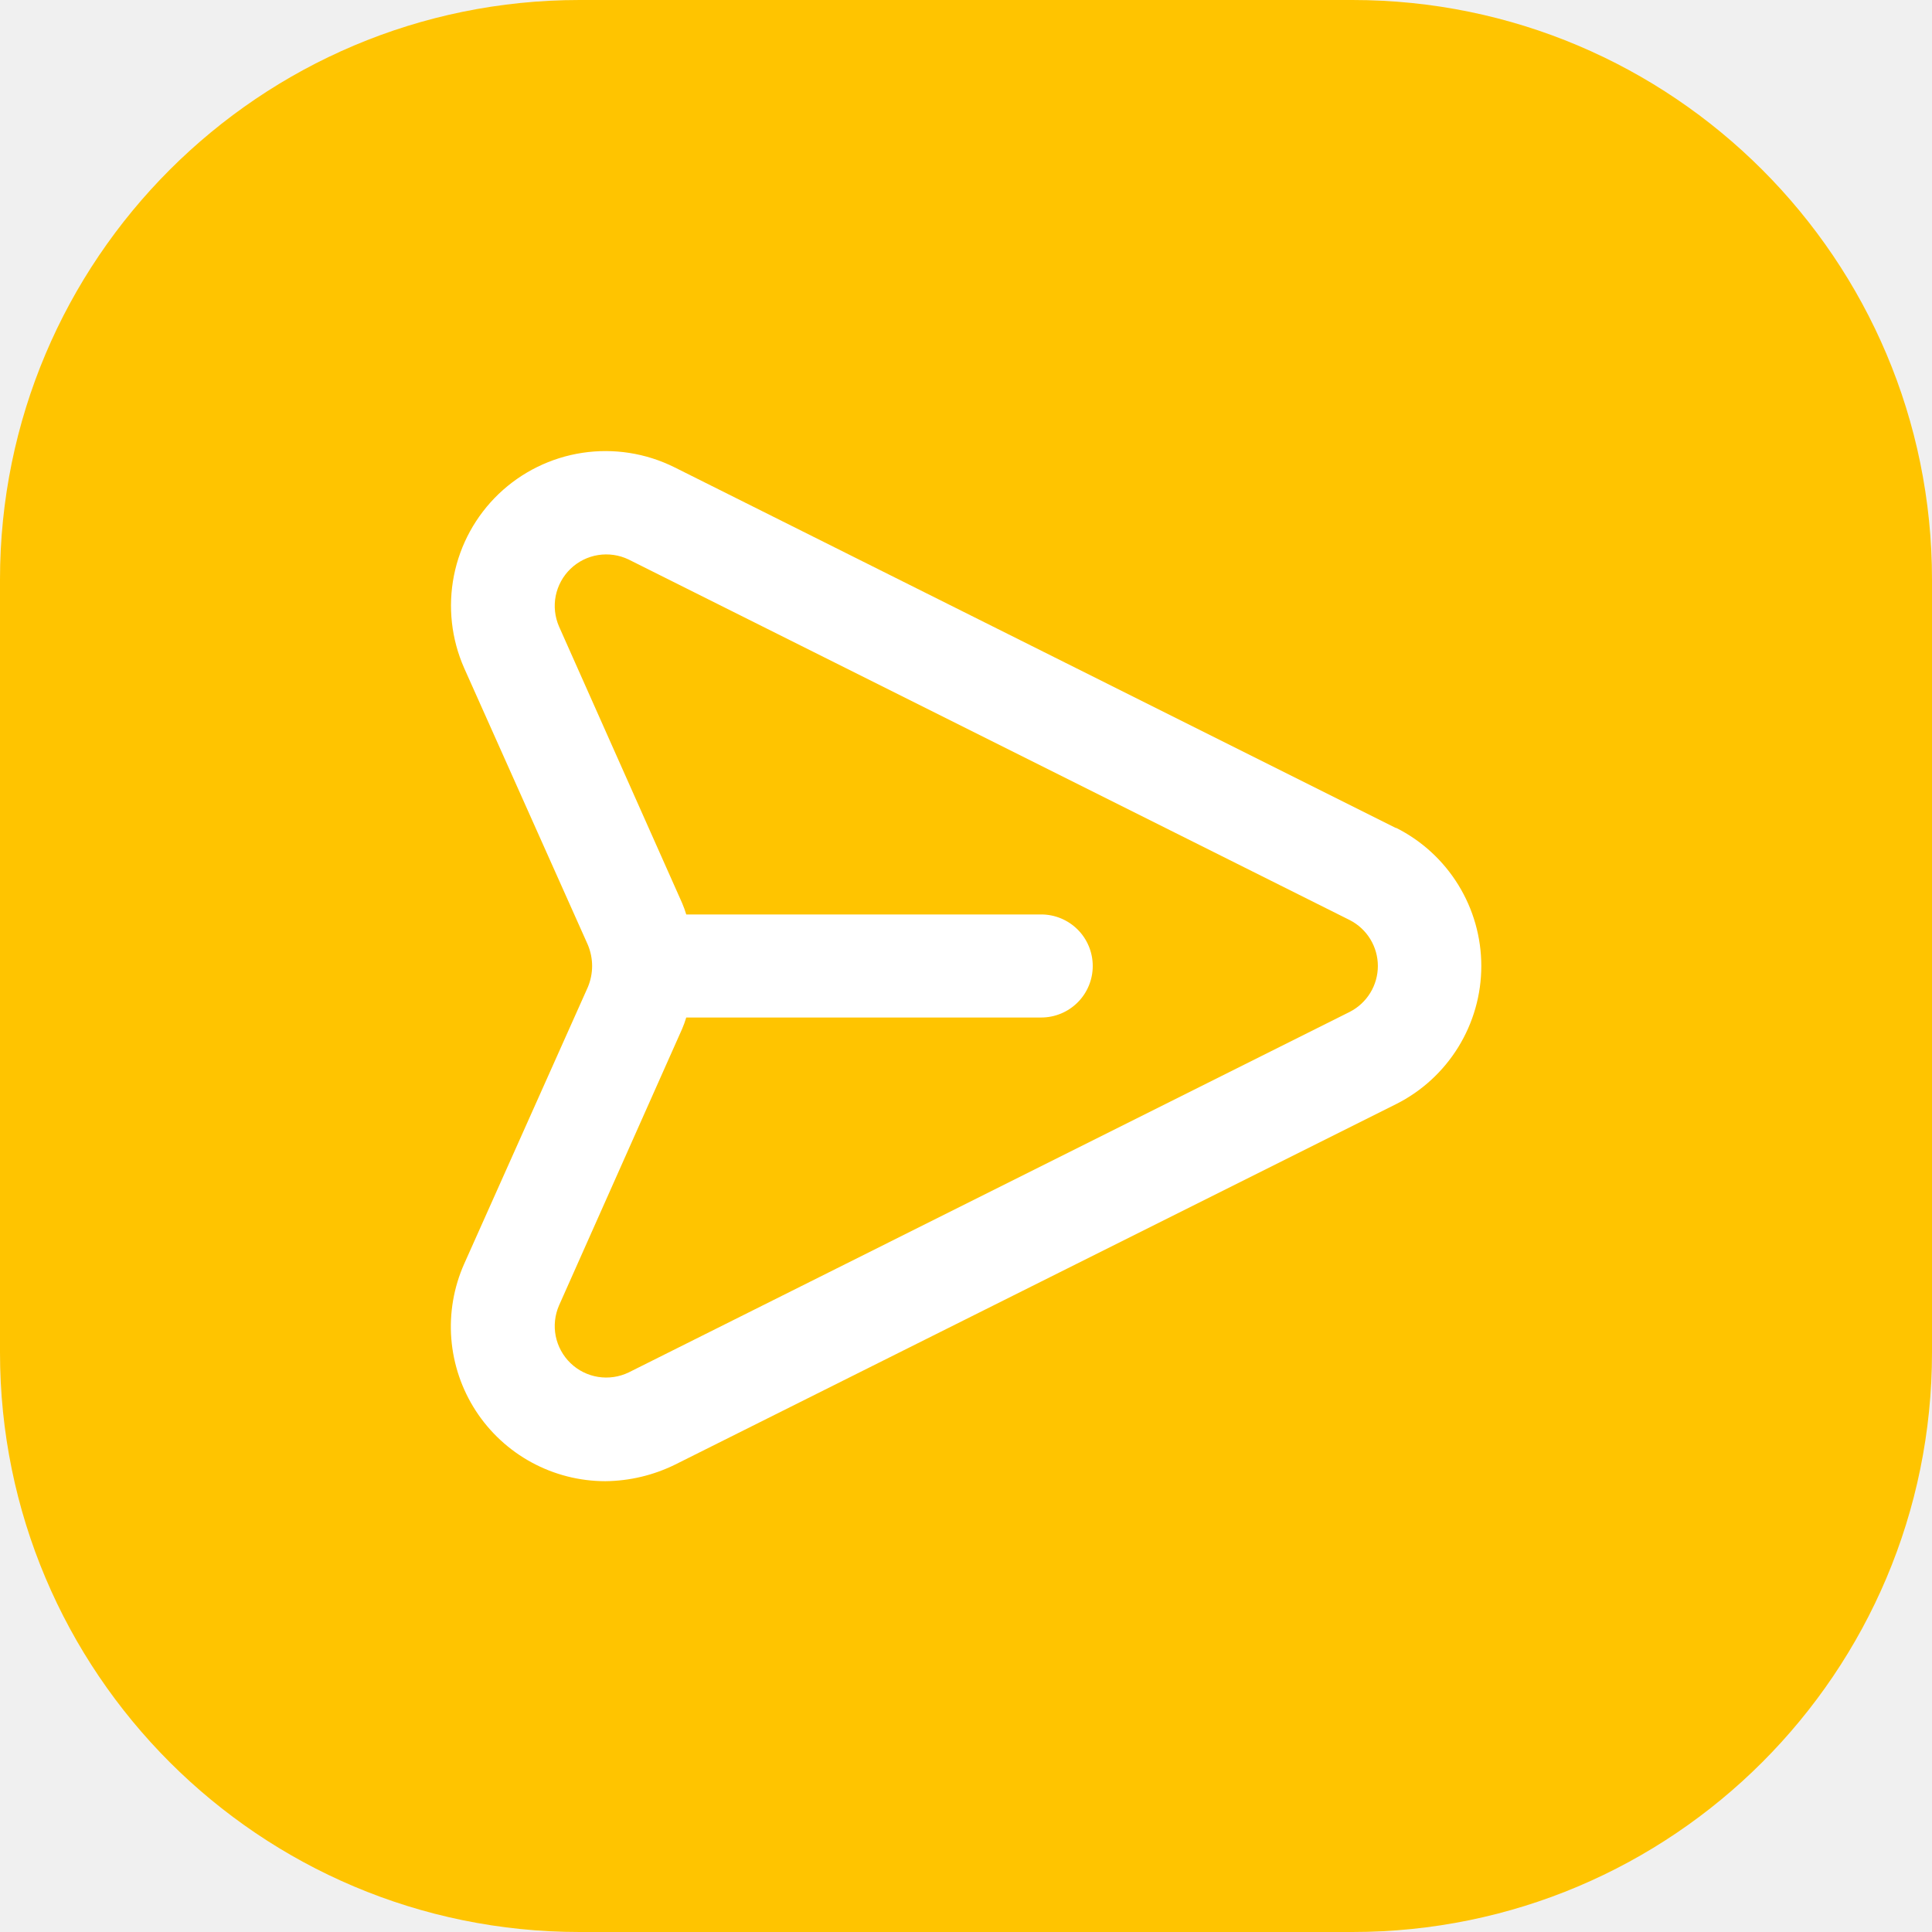
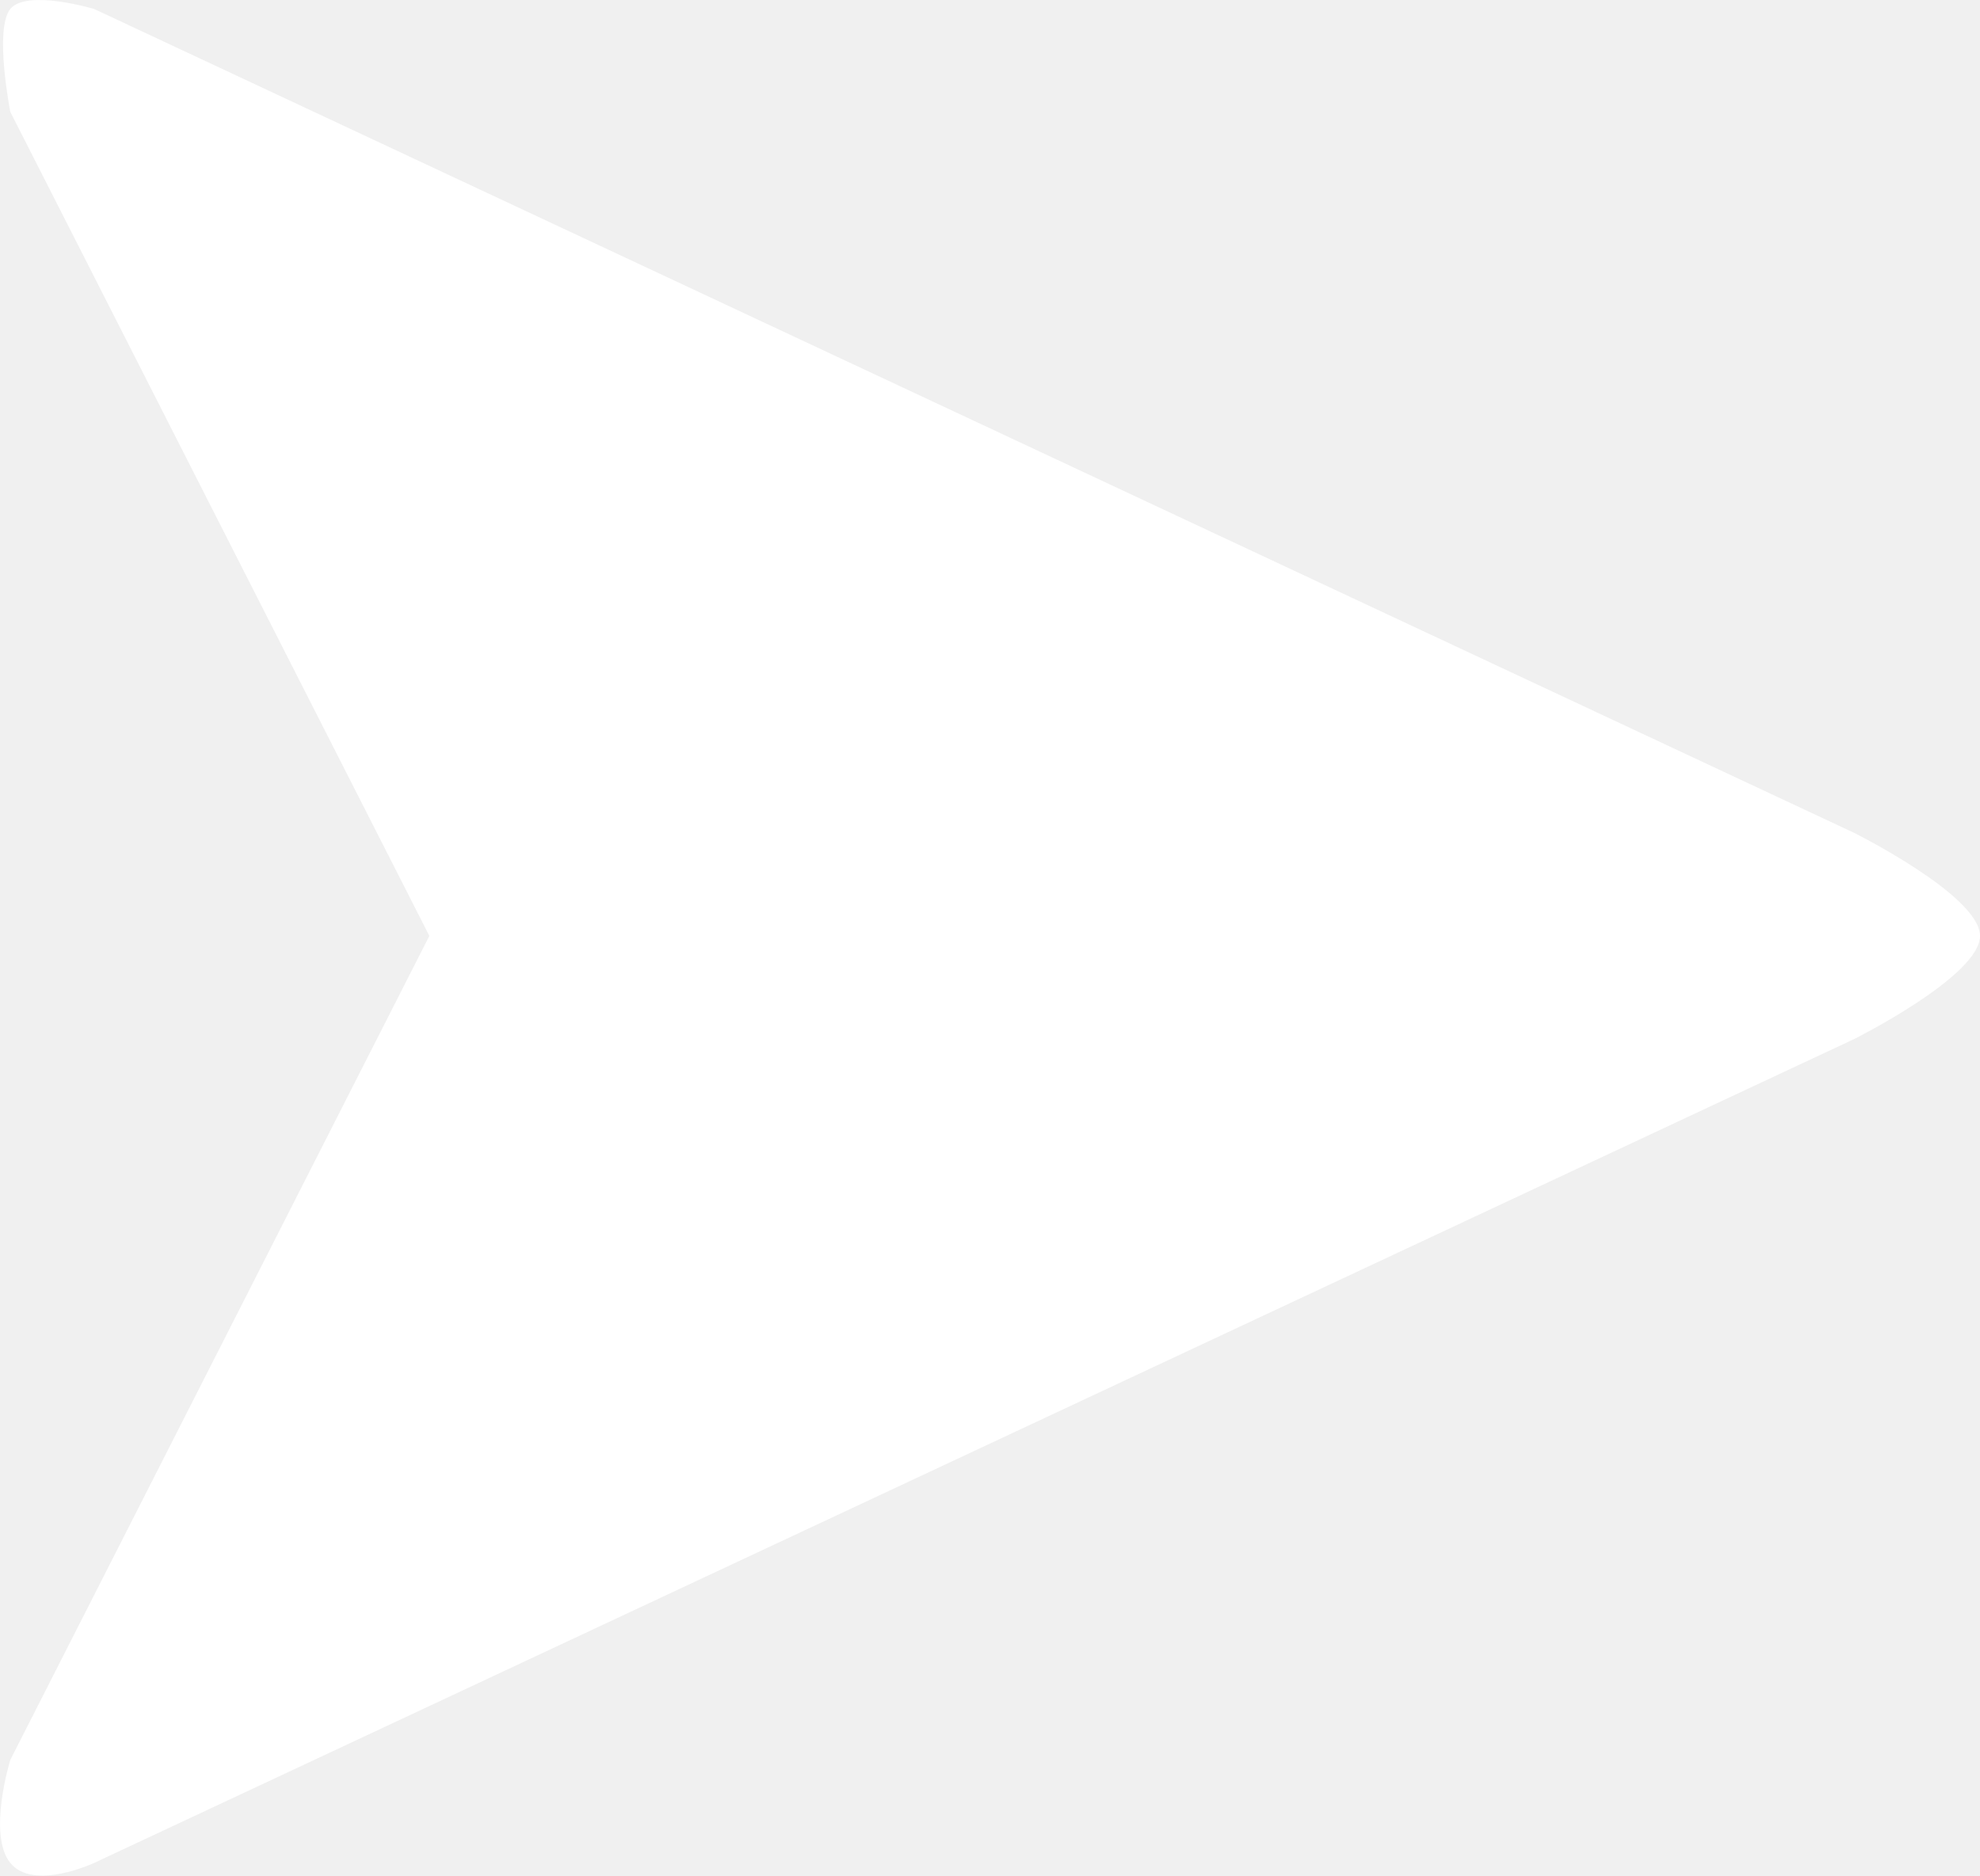
- <svg xmlns="http://www.w3.org/2000/svg" width="50" height="50" viewBox="0 0 50 50" fill="none">
-   <rect width="50" height="50" rx="15" fill="#FFC400" />
-   <path d="M36.12 21.426L17.454 12.093C16.717 11.726 15.885 11.596 15.072 11.719C14.258 11.842 13.502 12.214 12.907 12.782C12.313 13.351 11.908 14.089 11.748 14.896C11.588 15.704 11.681 16.54 12.014 17.293L15.214 24.453C15.286 24.626 15.324 24.812 15.324 25C15.324 25.187 15.286 25.373 15.214 25.546L12.014 32.706C11.743 33.315 11.628 33.982 11.68 34.647C11.733 35.311 11.95 35.952 12.313 36.511C12.676 37.07 13.173 37.53 13.759 37.848C14.345 38.166 15 38.333 15.667 38.333C16.291 38.327 16.906 38.181 17.467 37.906L36.134 28.573C36.796 28.24 37.352 27.729 37.741 27.098C38.13 26.467 38.336 25.741 38.336 25C38.336 24.258 38.13 23.532 37.741 22.901C37.352 22.27 36.796 21.759 36.134 21.426H36.12ZM34.934 26.186L16.267 35.52C16.022 35.637 15.747 35.677 15.478 35.634C15.21 35.591 14.961 35.467 14.765 35.278C14.569 35.089 14.436 34.845 14.382 34.579C14.329 34.312 14.359 34.036 14.467 33.786L17.654 26.626C17.695 26.531 17.73 26.433 17.76 26.333H26.947C27.301 26.333 27.64 26.192 27.89 25.942C28.14 25.692 28.28 25.353 28.28 25C28.28 24.646 28.14 24.307 27.89 24.057C27.64 23.807 27.301 23.666 26.947 23.666H17.76C17.73 23.566 17.695 23.468 17.654 23.373L14.467 16.213C14.359 15.963 14.329 15.687 14.382 15.42C14.436 15.154 14.569 14.91 14.765 14.721C14.961 14.532 15.21 14.408 15.478 14.365C15.747 14.322 16.022 14.362 16.267 14.479L34.934 23.813C35.152 23.925 35.335 24.095 35.463 24.304C35.591 24.514 35.659 24.754 35.659 25C35.659 25.245 35.591 25.486 35.463 25.695C35.335 25.904 35.152 26.074 34.934 26.186Z" fill="white" />
+ <svg xmlns="http://www.w3.org/2000/svg" width="19" height="18" viewBox="0 0 19 18" fill="none">
+   <path d="M17.794 7.994C17.794 7.994 19 8.596 19 8.982C19 9.368 17.794 9.971 17.794 9.971L0.903 17.879C0.903 17.879 0.321 18.152 0.099 17.879C-0.123 17.606 0.099 16.89 0.099 16.89L4.12 8.982L0.099 1.074C0.099 1.074 -0.058 0.279 0.099 0.086C0.256 -0.107 0.903 0.086 0.903 0.086L17.794 7.994Z" fill="white" />
</svg>
